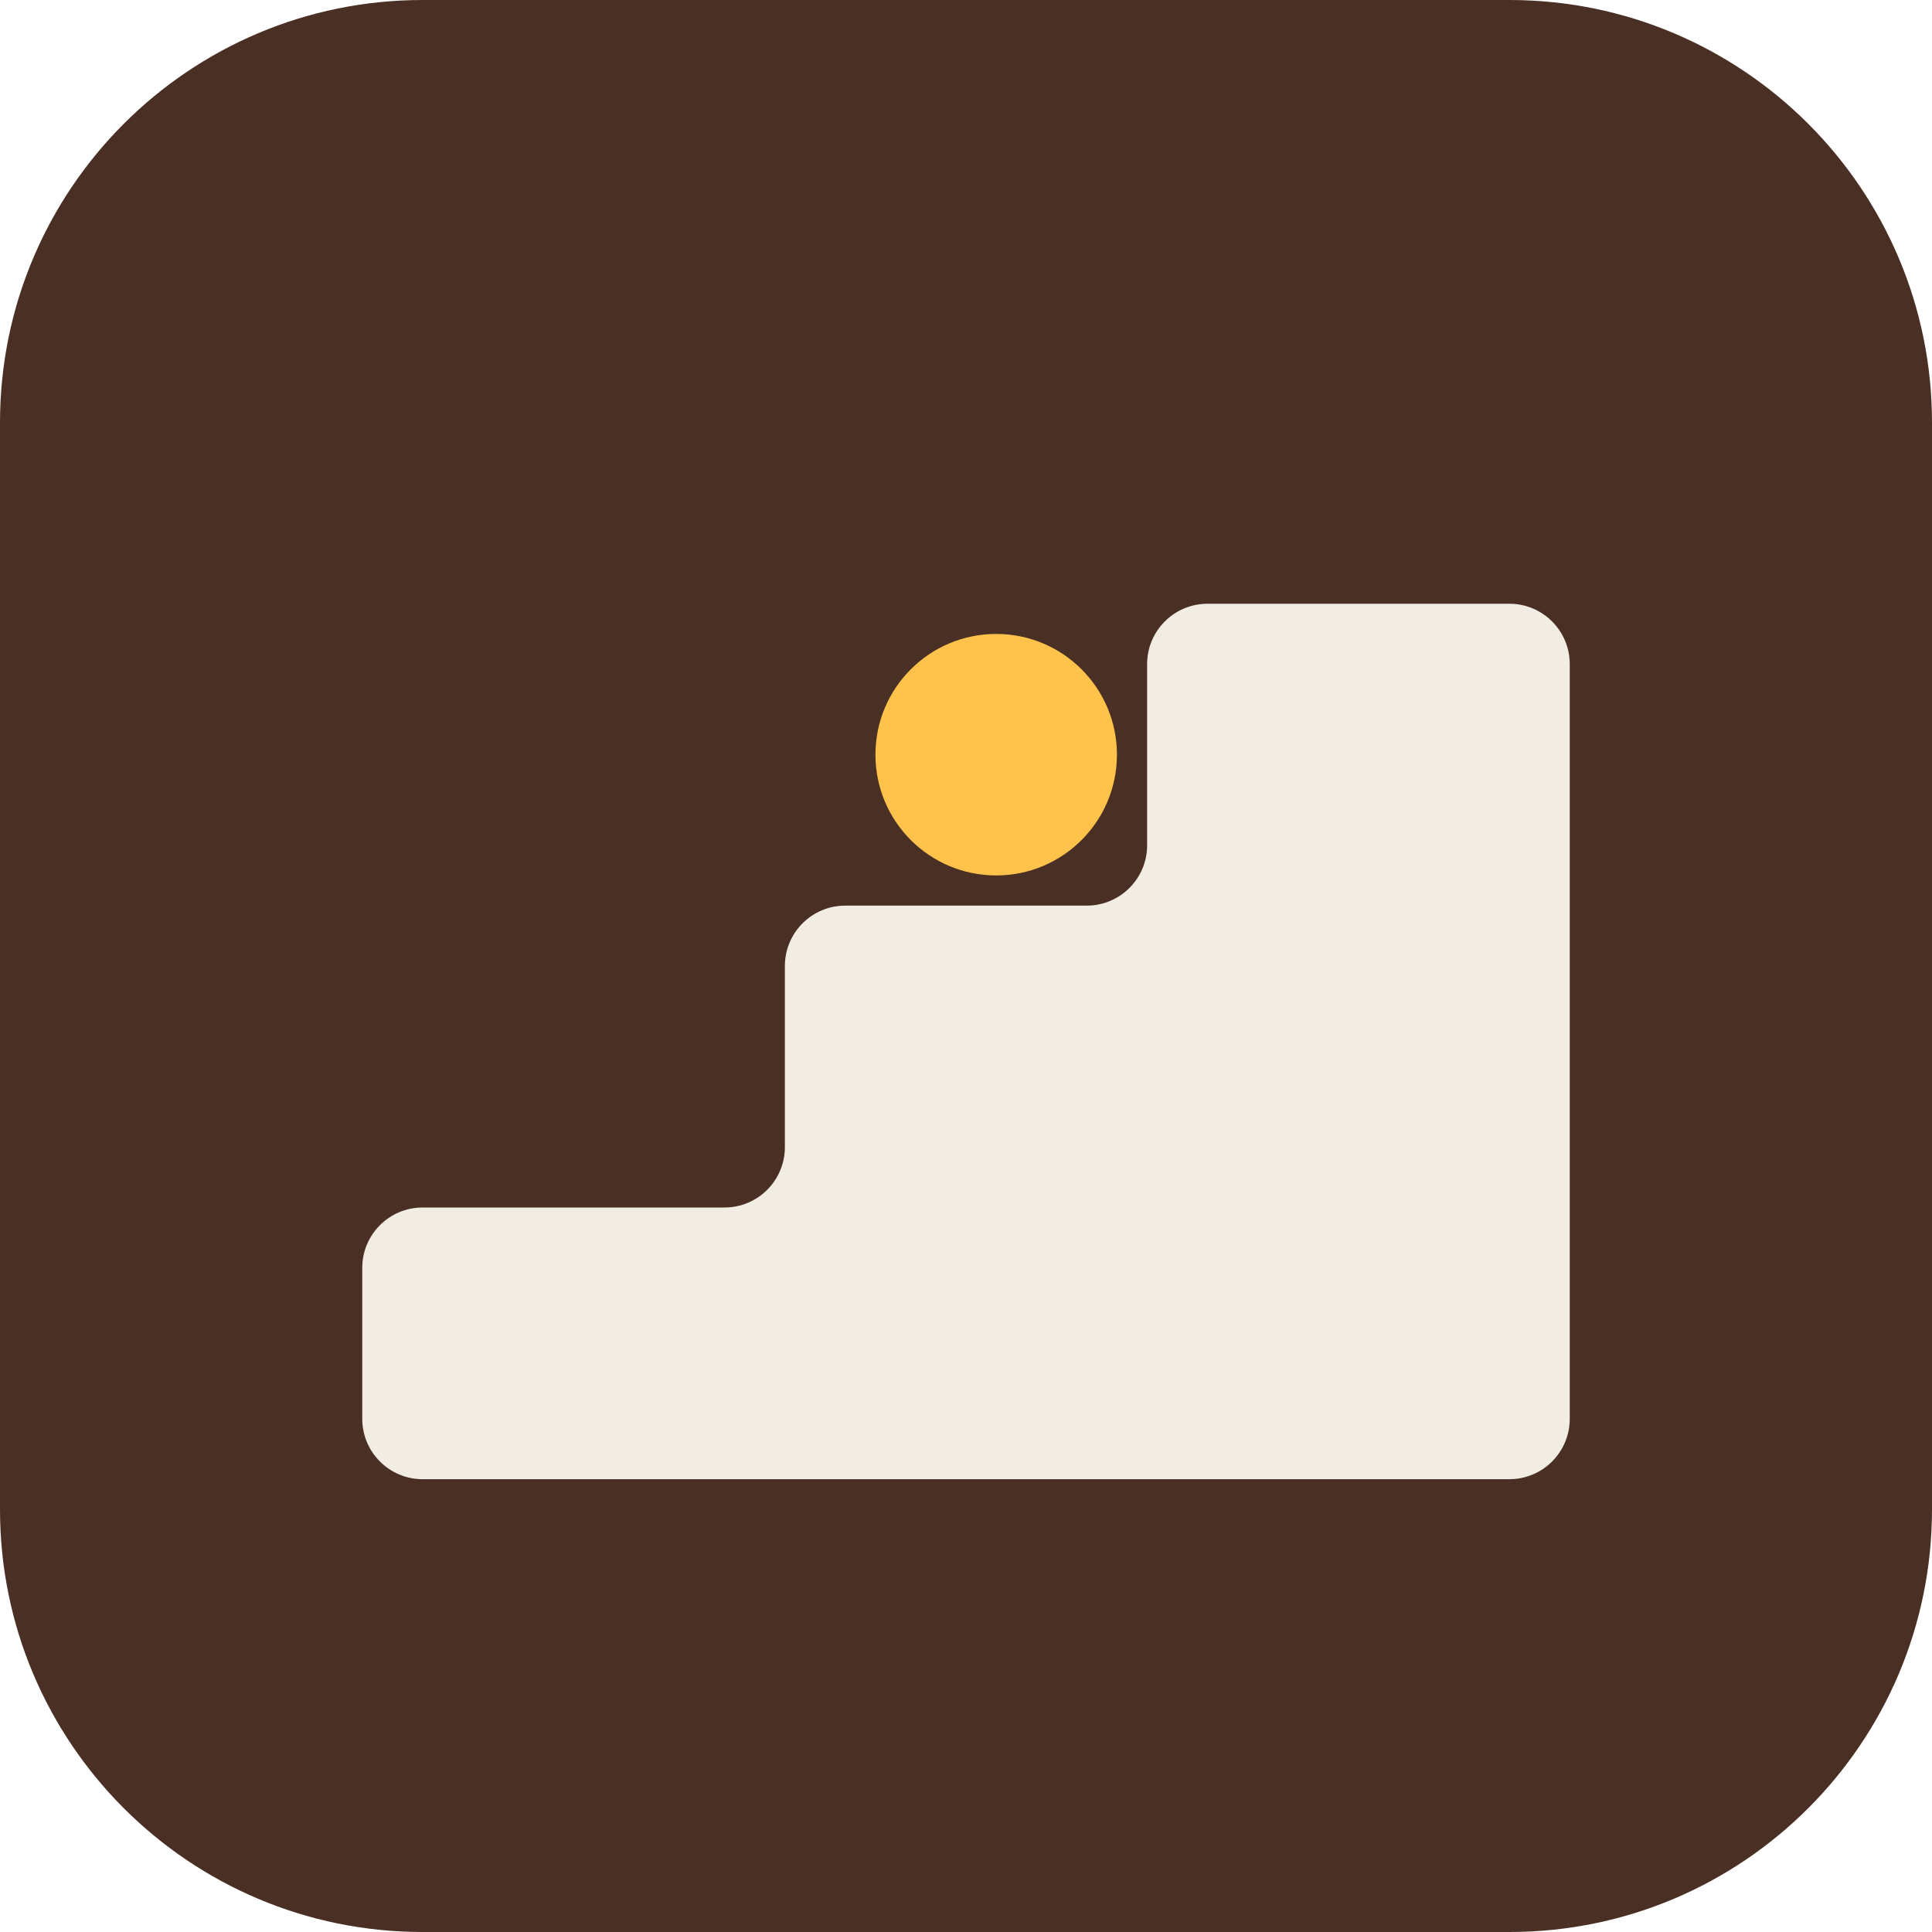
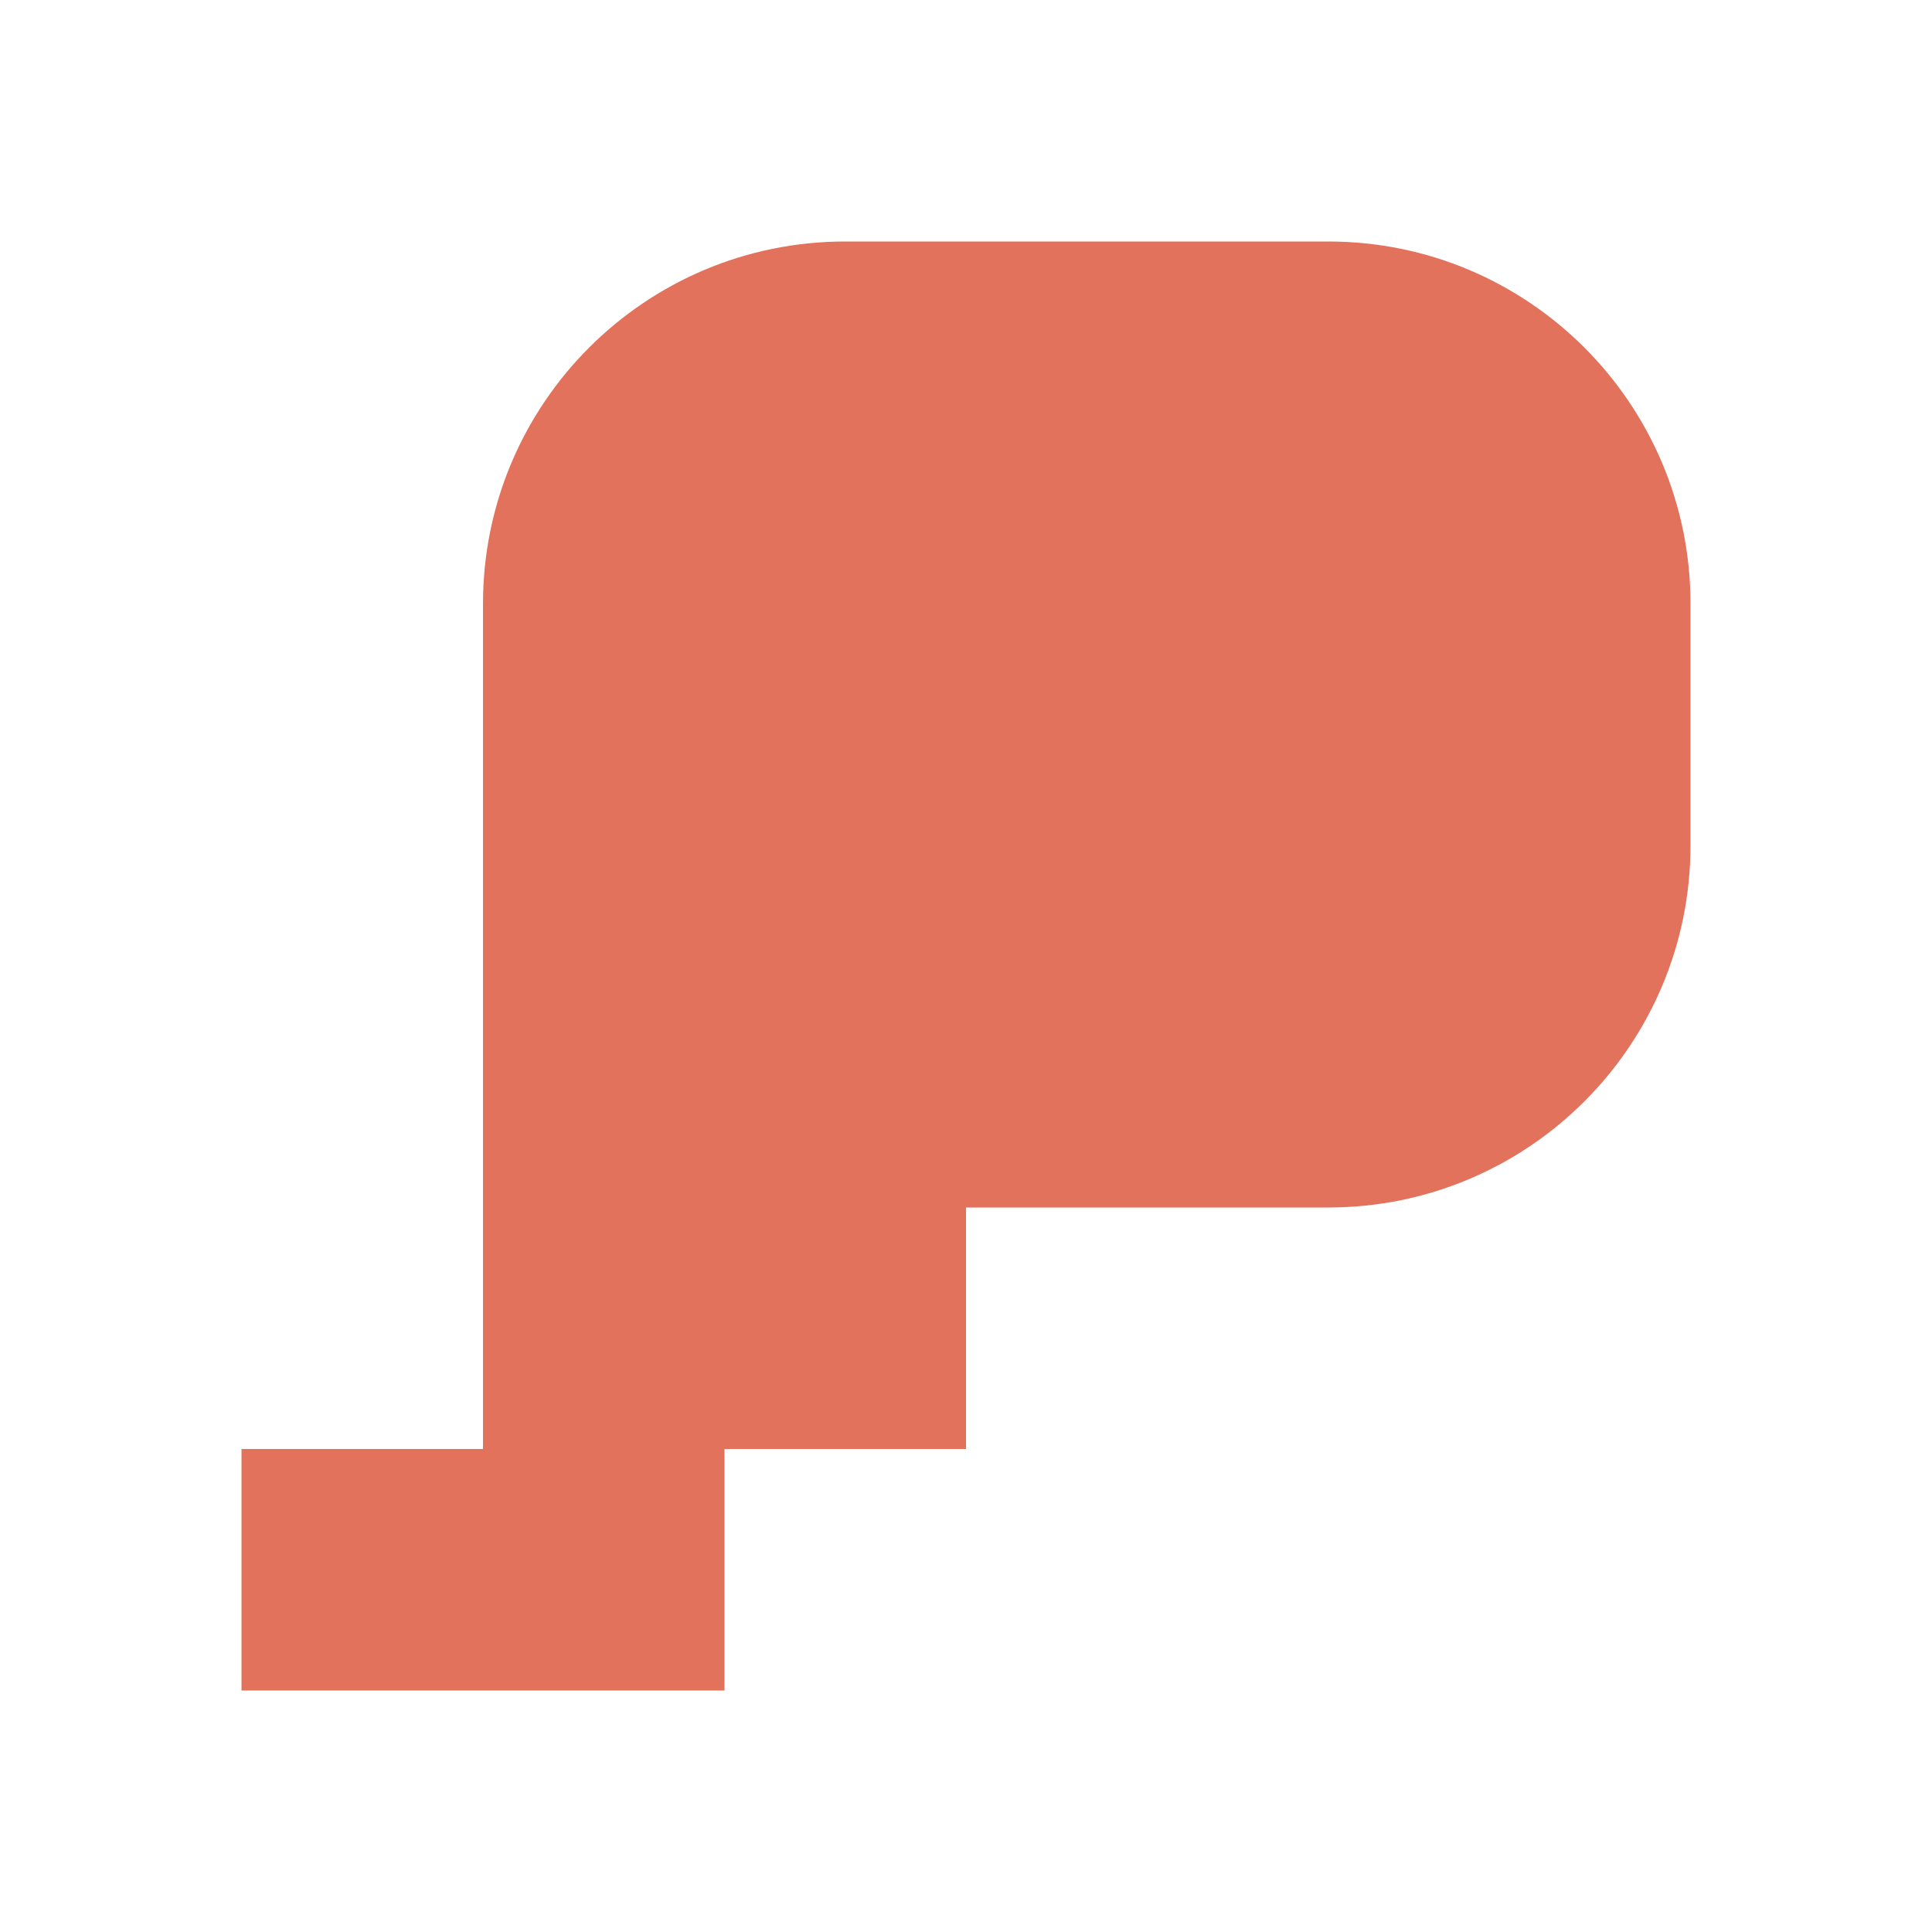
<svg xmlns="http://www.w3.org/2000/svg" viewBox="0 0 64 64" role="img" aria-label="Stoop">
-   <rect width="64" height="64" rx="14" fill="#4a2f25" />
-   <circle cx="33" cy="25" r="4" fill="#ffc24a" />
-   <path fill="#f2ede3" d="M14 40h10a2 2 0 0 0 2-2v-6a2 2 0 0 1 2-2h8a2 2 0 0 0 2-2v-6a2 2 0 0 1 2-2h10a2 2 0 0 1 2 2v25a2 2 0 0 1-2 2H14a2 2 0 0 1-2-2v-5a2 2 0 0 1 2-2z" />
+   <path fill="#e2725b" d="M28 8H44A12 12 0 0 1 56 20V28A12 12 0 0 1 44 40H32V48H24V56H8V48H16V20A12 12 0 0 1 28 8Z" />
</svg>
